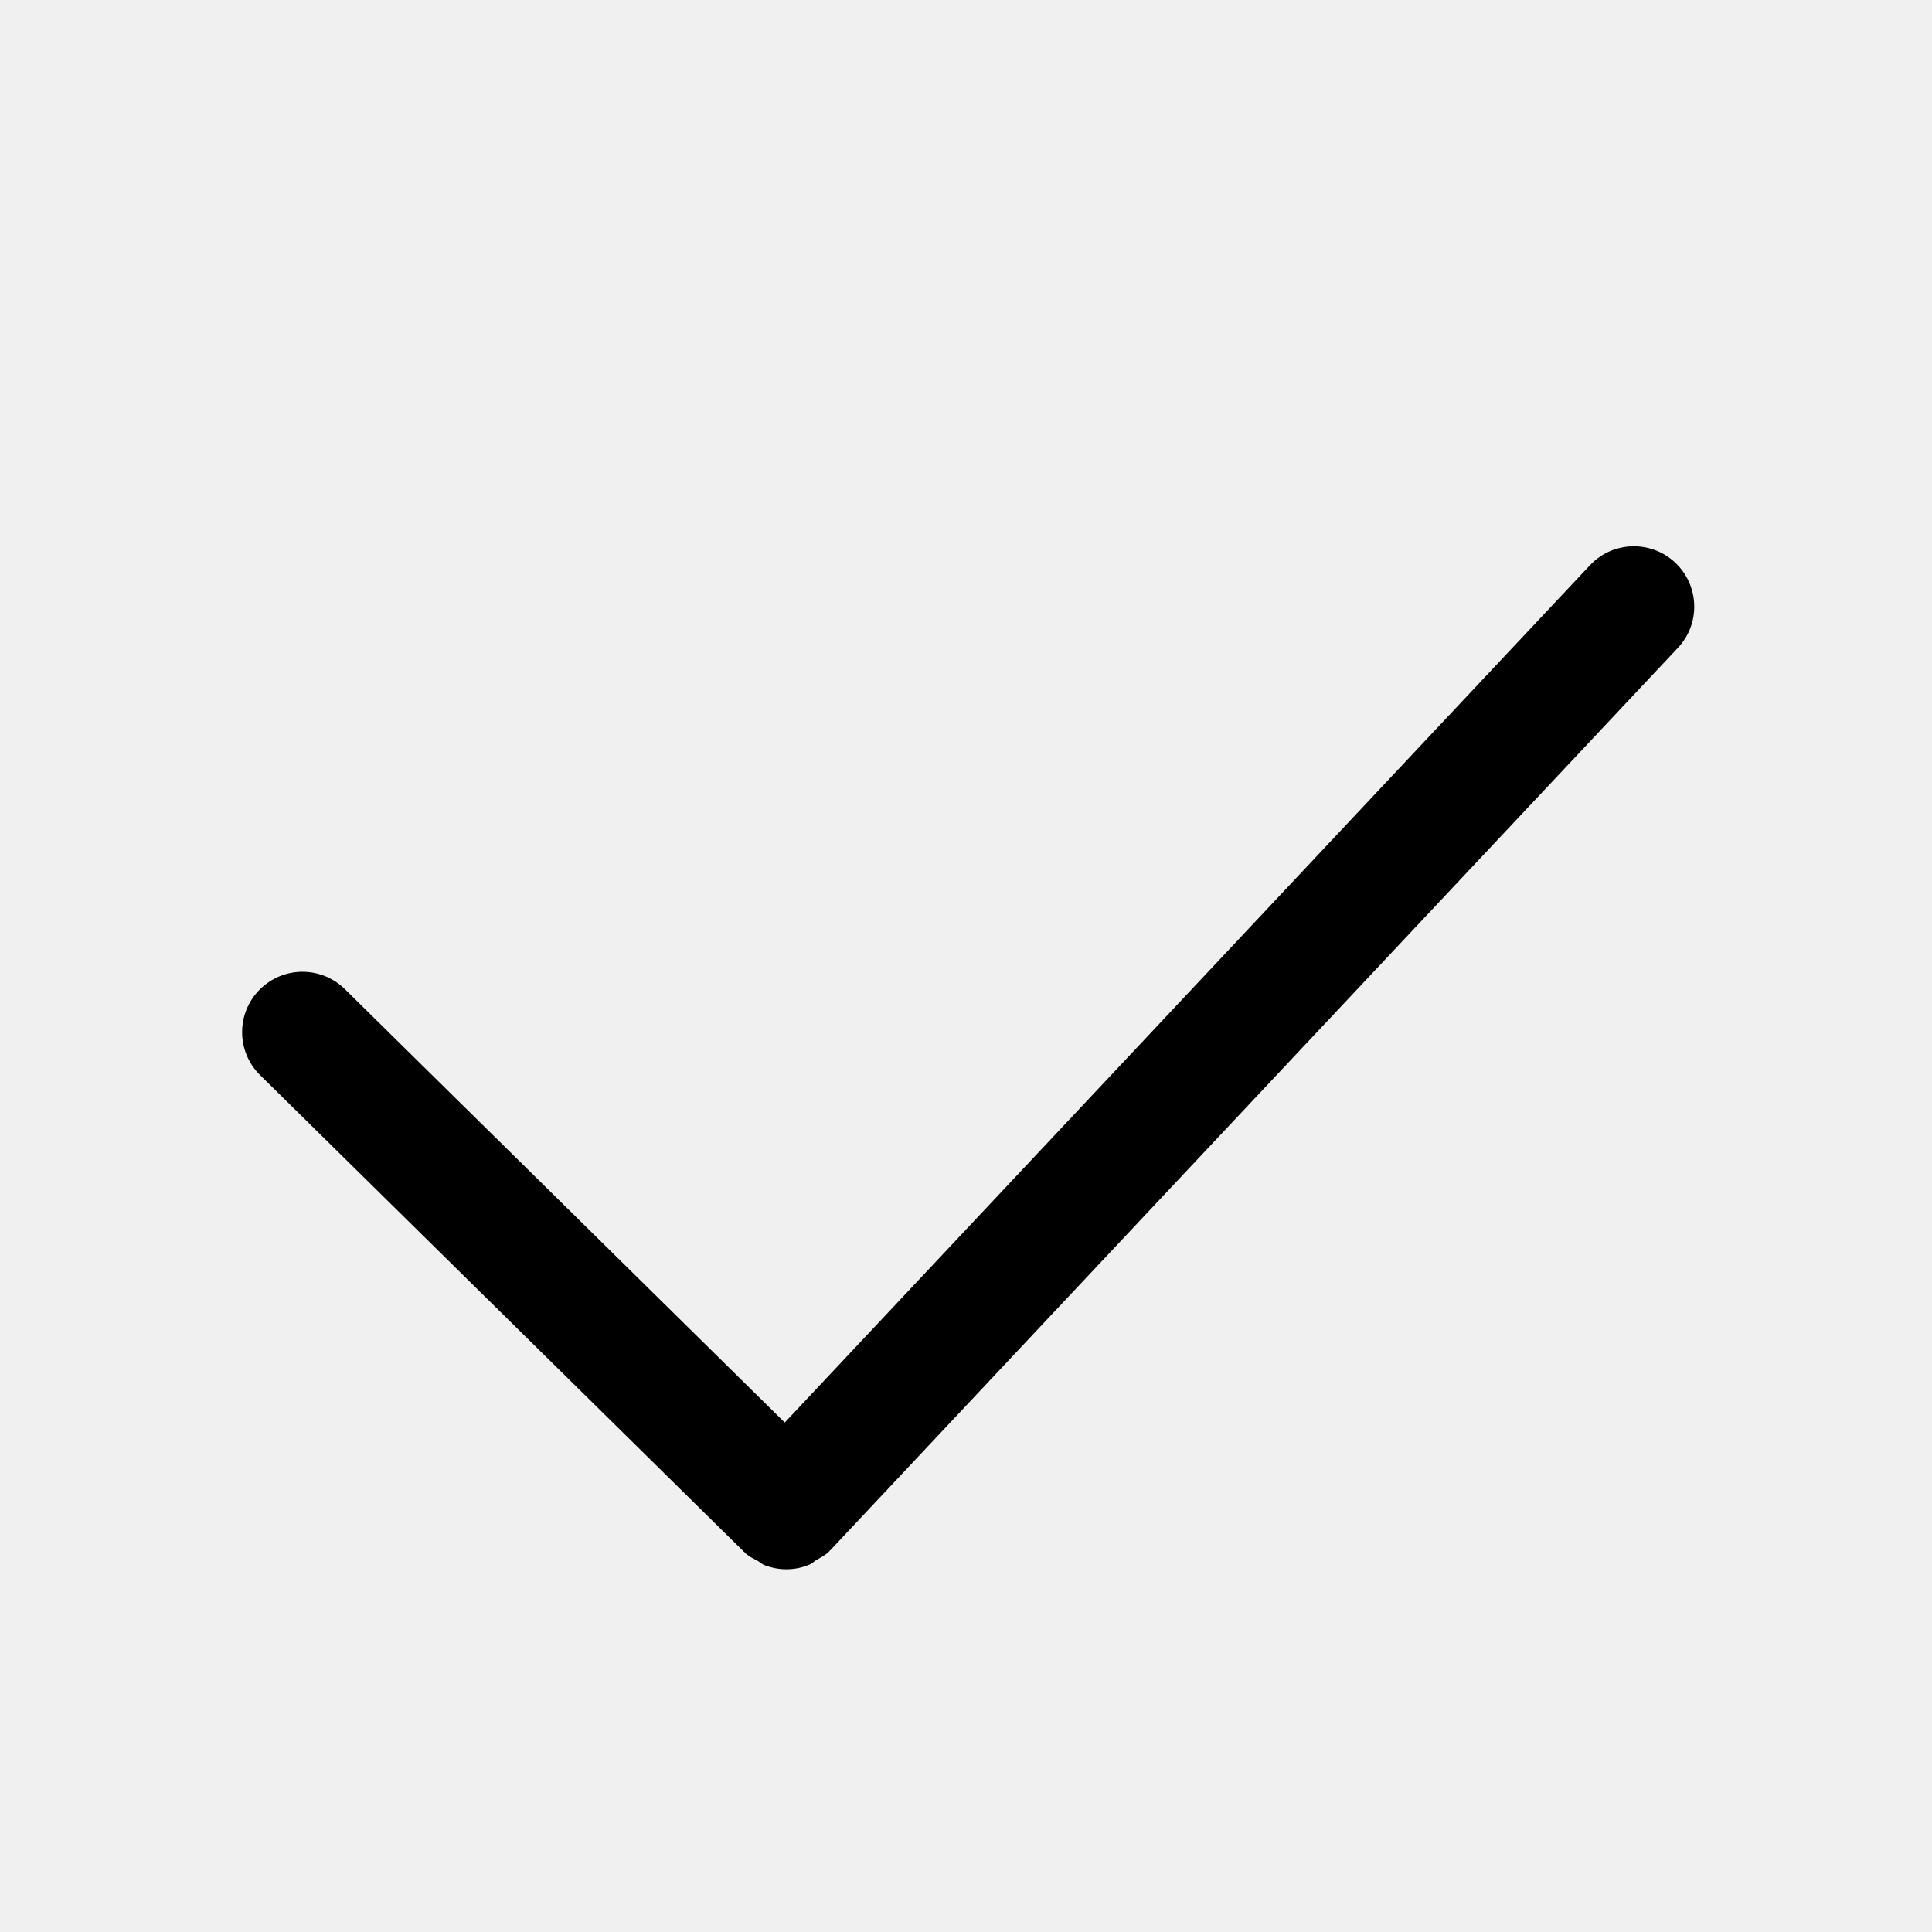
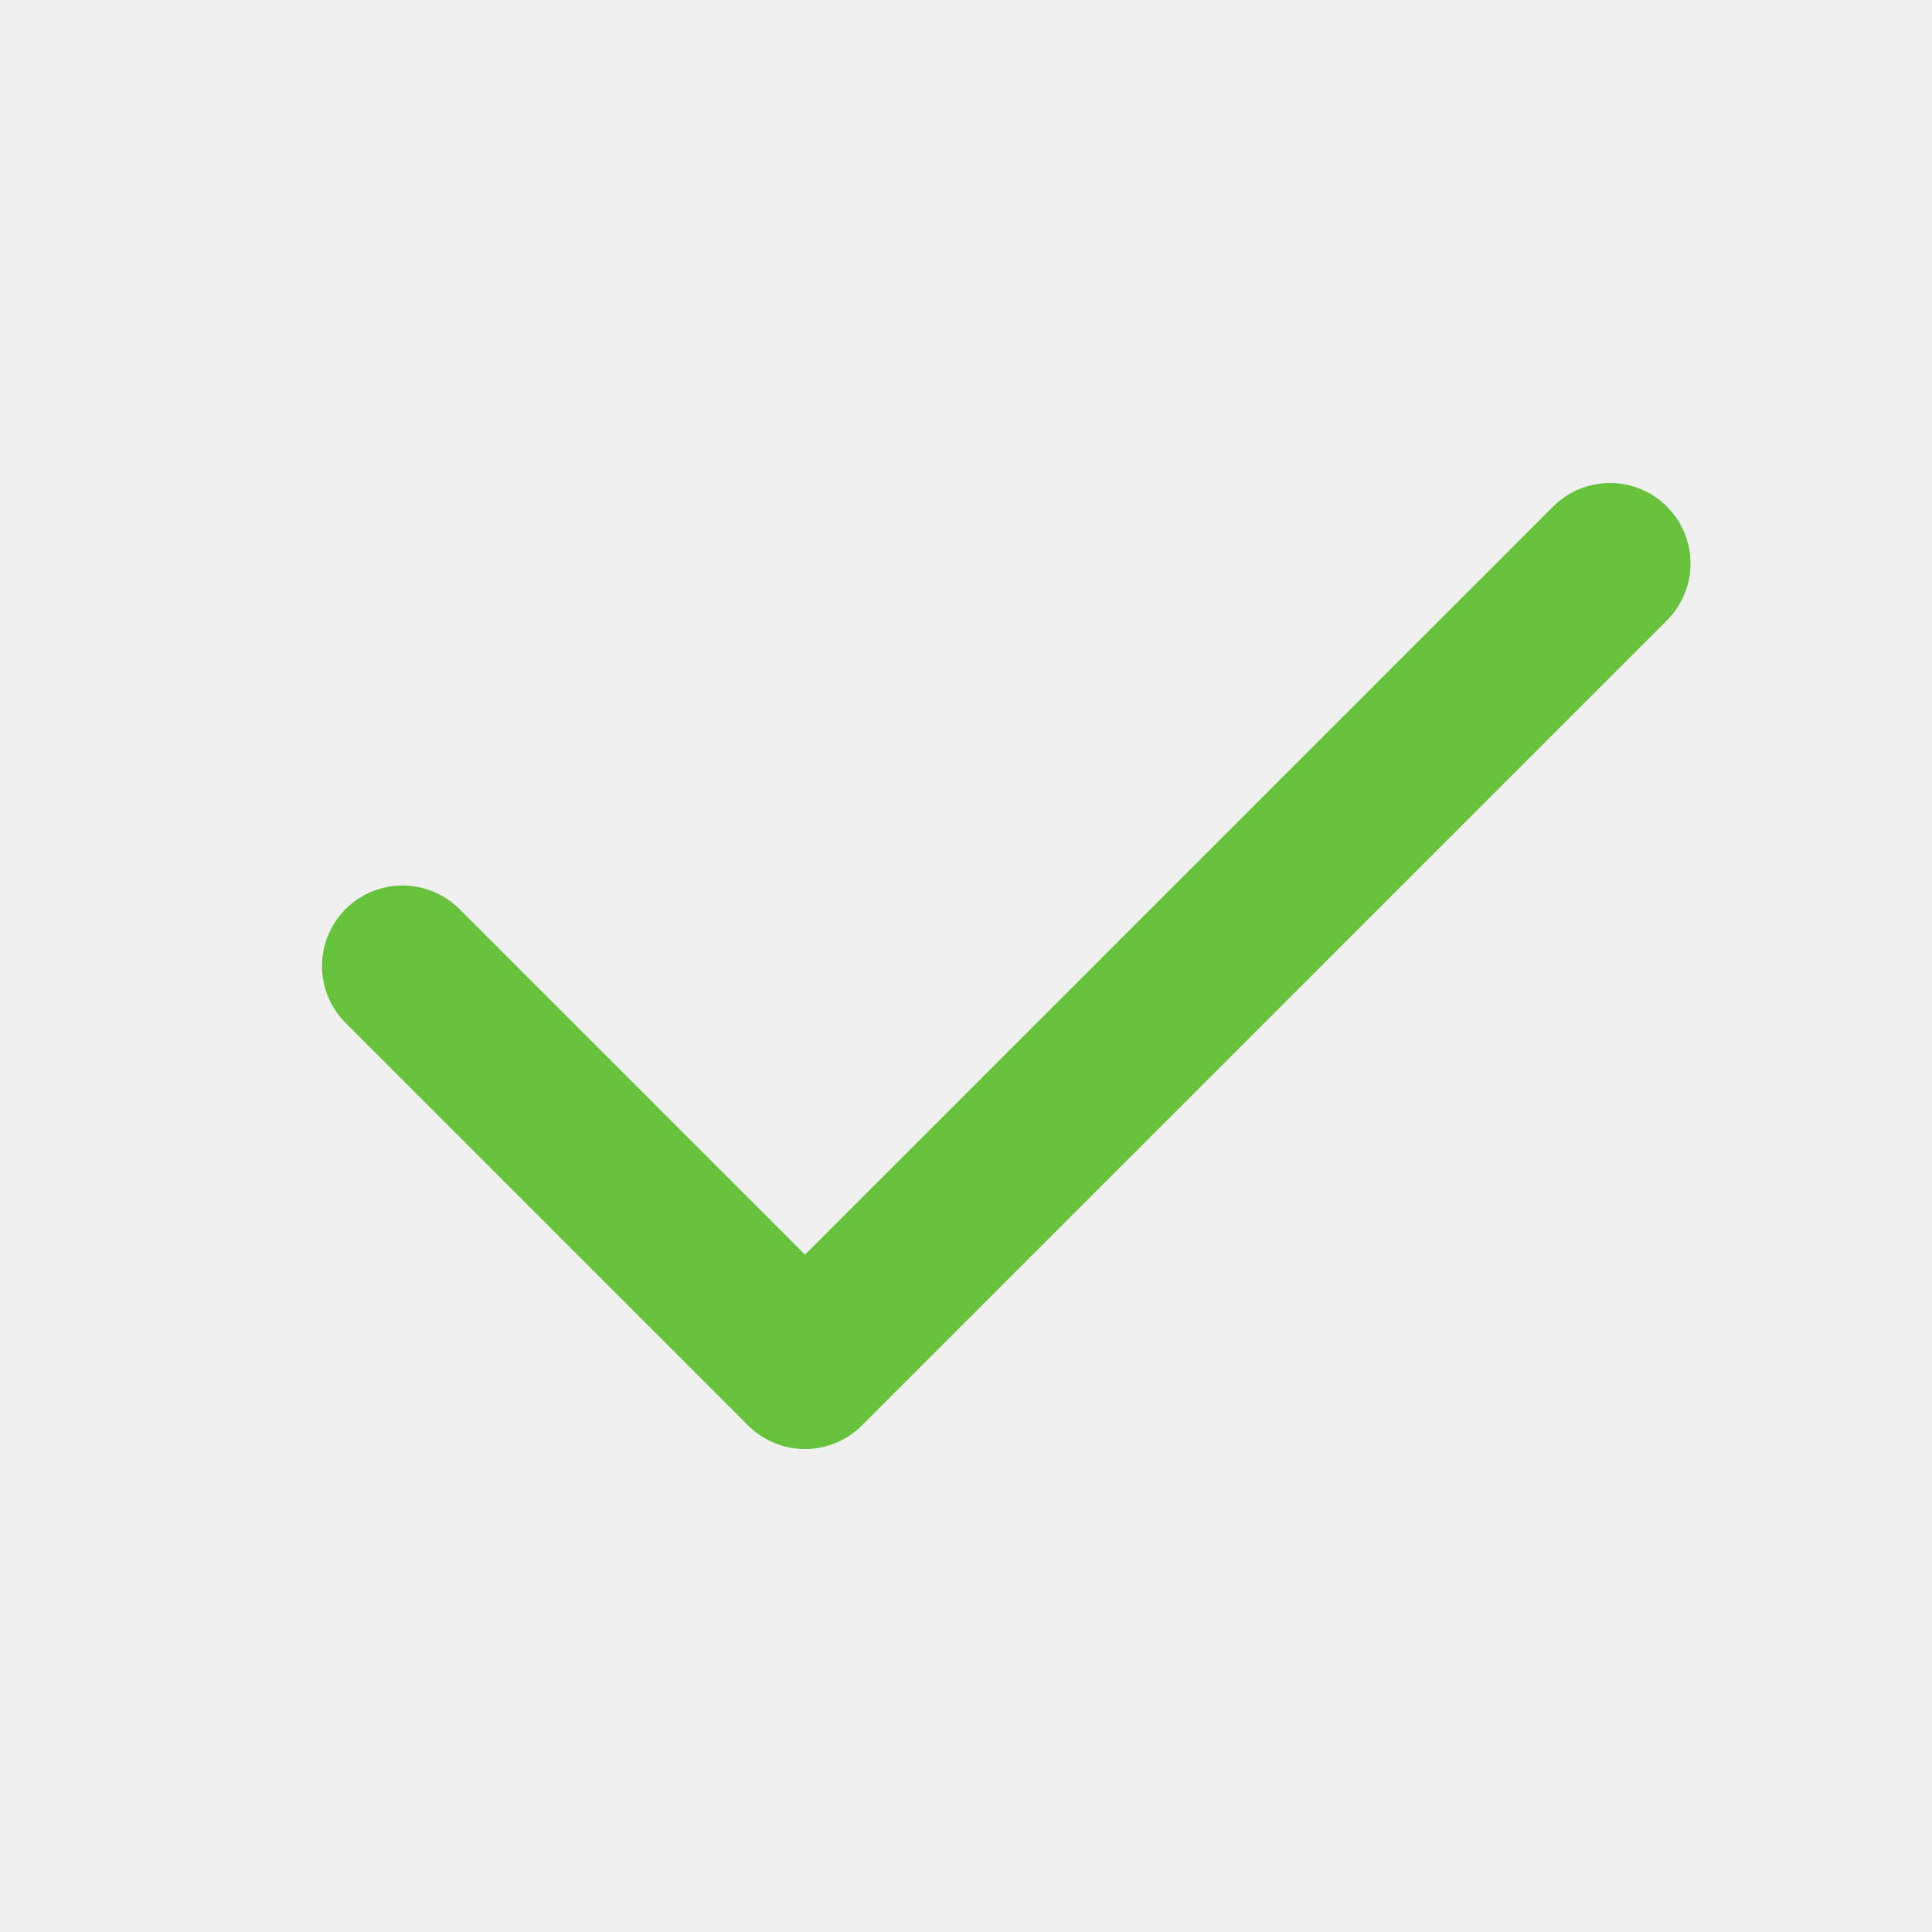
- <svg xmlns="http://www.w3.org/2000/svg" t="1519404830525" class="icon" style="" viewBox="0 0 1024 1024" version="1.1" p-id="2202" width="200" height="200">
-   <defs>
-     <style type="text/css" />
-   </defs>
-   <path d="M887.905 298.209c-12.864-12.064-33.152-11.487-45.215 1.409L415.935 753.984 182.816 524.287c-12.607-12.416-32.864-12.287-45.281 0.32-12.416 12.576-12.256 32.864 0.353 45.248l256.48 252.671c0.096 0.096 0.224 0.127 0.32 0.224s0.127 0.224 0.224 0.32c2.016 1.92 4.448 3.009 6.784 4.288 1.153 0.673 2.143 1.663 3.36 2.143 3.776 1.472 7.775 2.24 11.744 2.24 4.192 0 8.384-0.833 12.287-2.496 1.313-0.544 2.336-1.663 3.552-2.369 2.4-1.409 4.896-2.592 6.944-4.672 0.096-0.096 0.127-0.256 0.224-0.353 0.064-0.096 0.193-0.127 0.287-0.224L889.277 343.421C901.439 330.591 900.768 310.336 887.905 298.209z" p-id="2203" />
+ <svg xmlns="http://www.w3.org/2000/svg" width="24" height="24" viewBox="0 0 24 24" fill="none">
+   <path d="M24 0H0V24H24V0Z" fill="white" fill-opacity="0.01" />
+   <path d="M5 12L10 17L20 7" stroke="#66C23A" stroke-width="2" stroke-linecap="round" stroke-linejoin="round" />
</svg>
